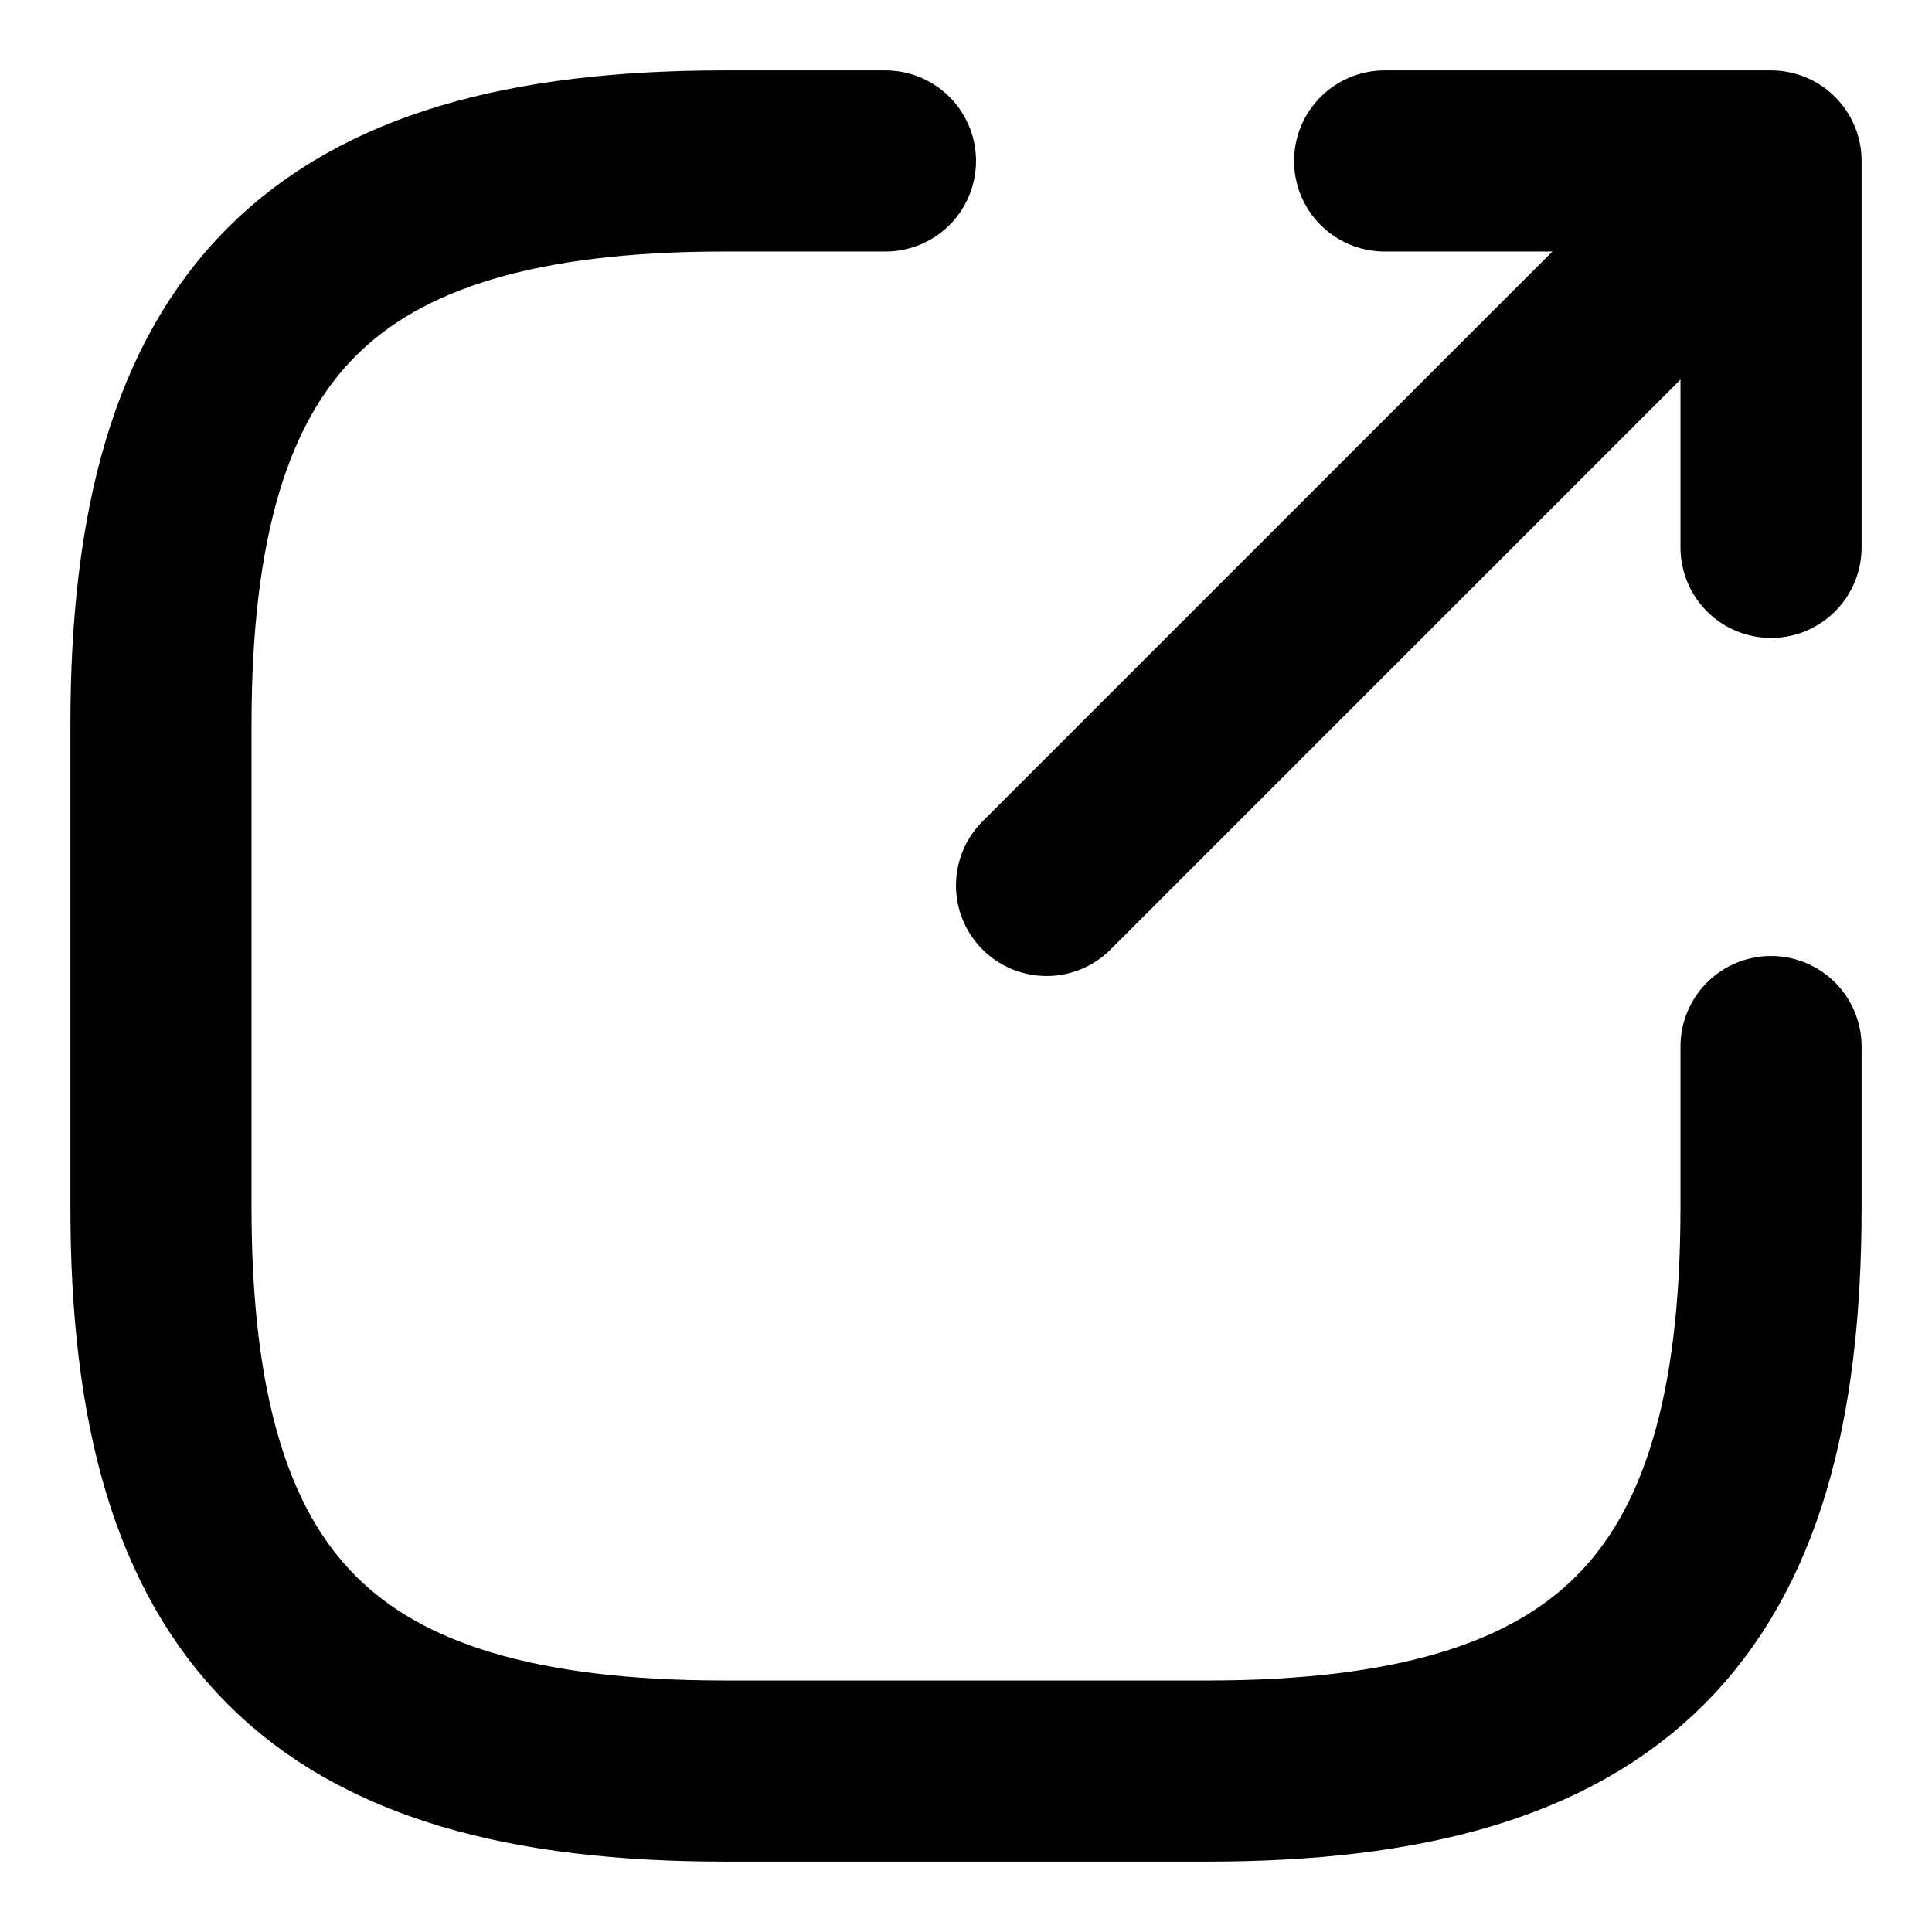
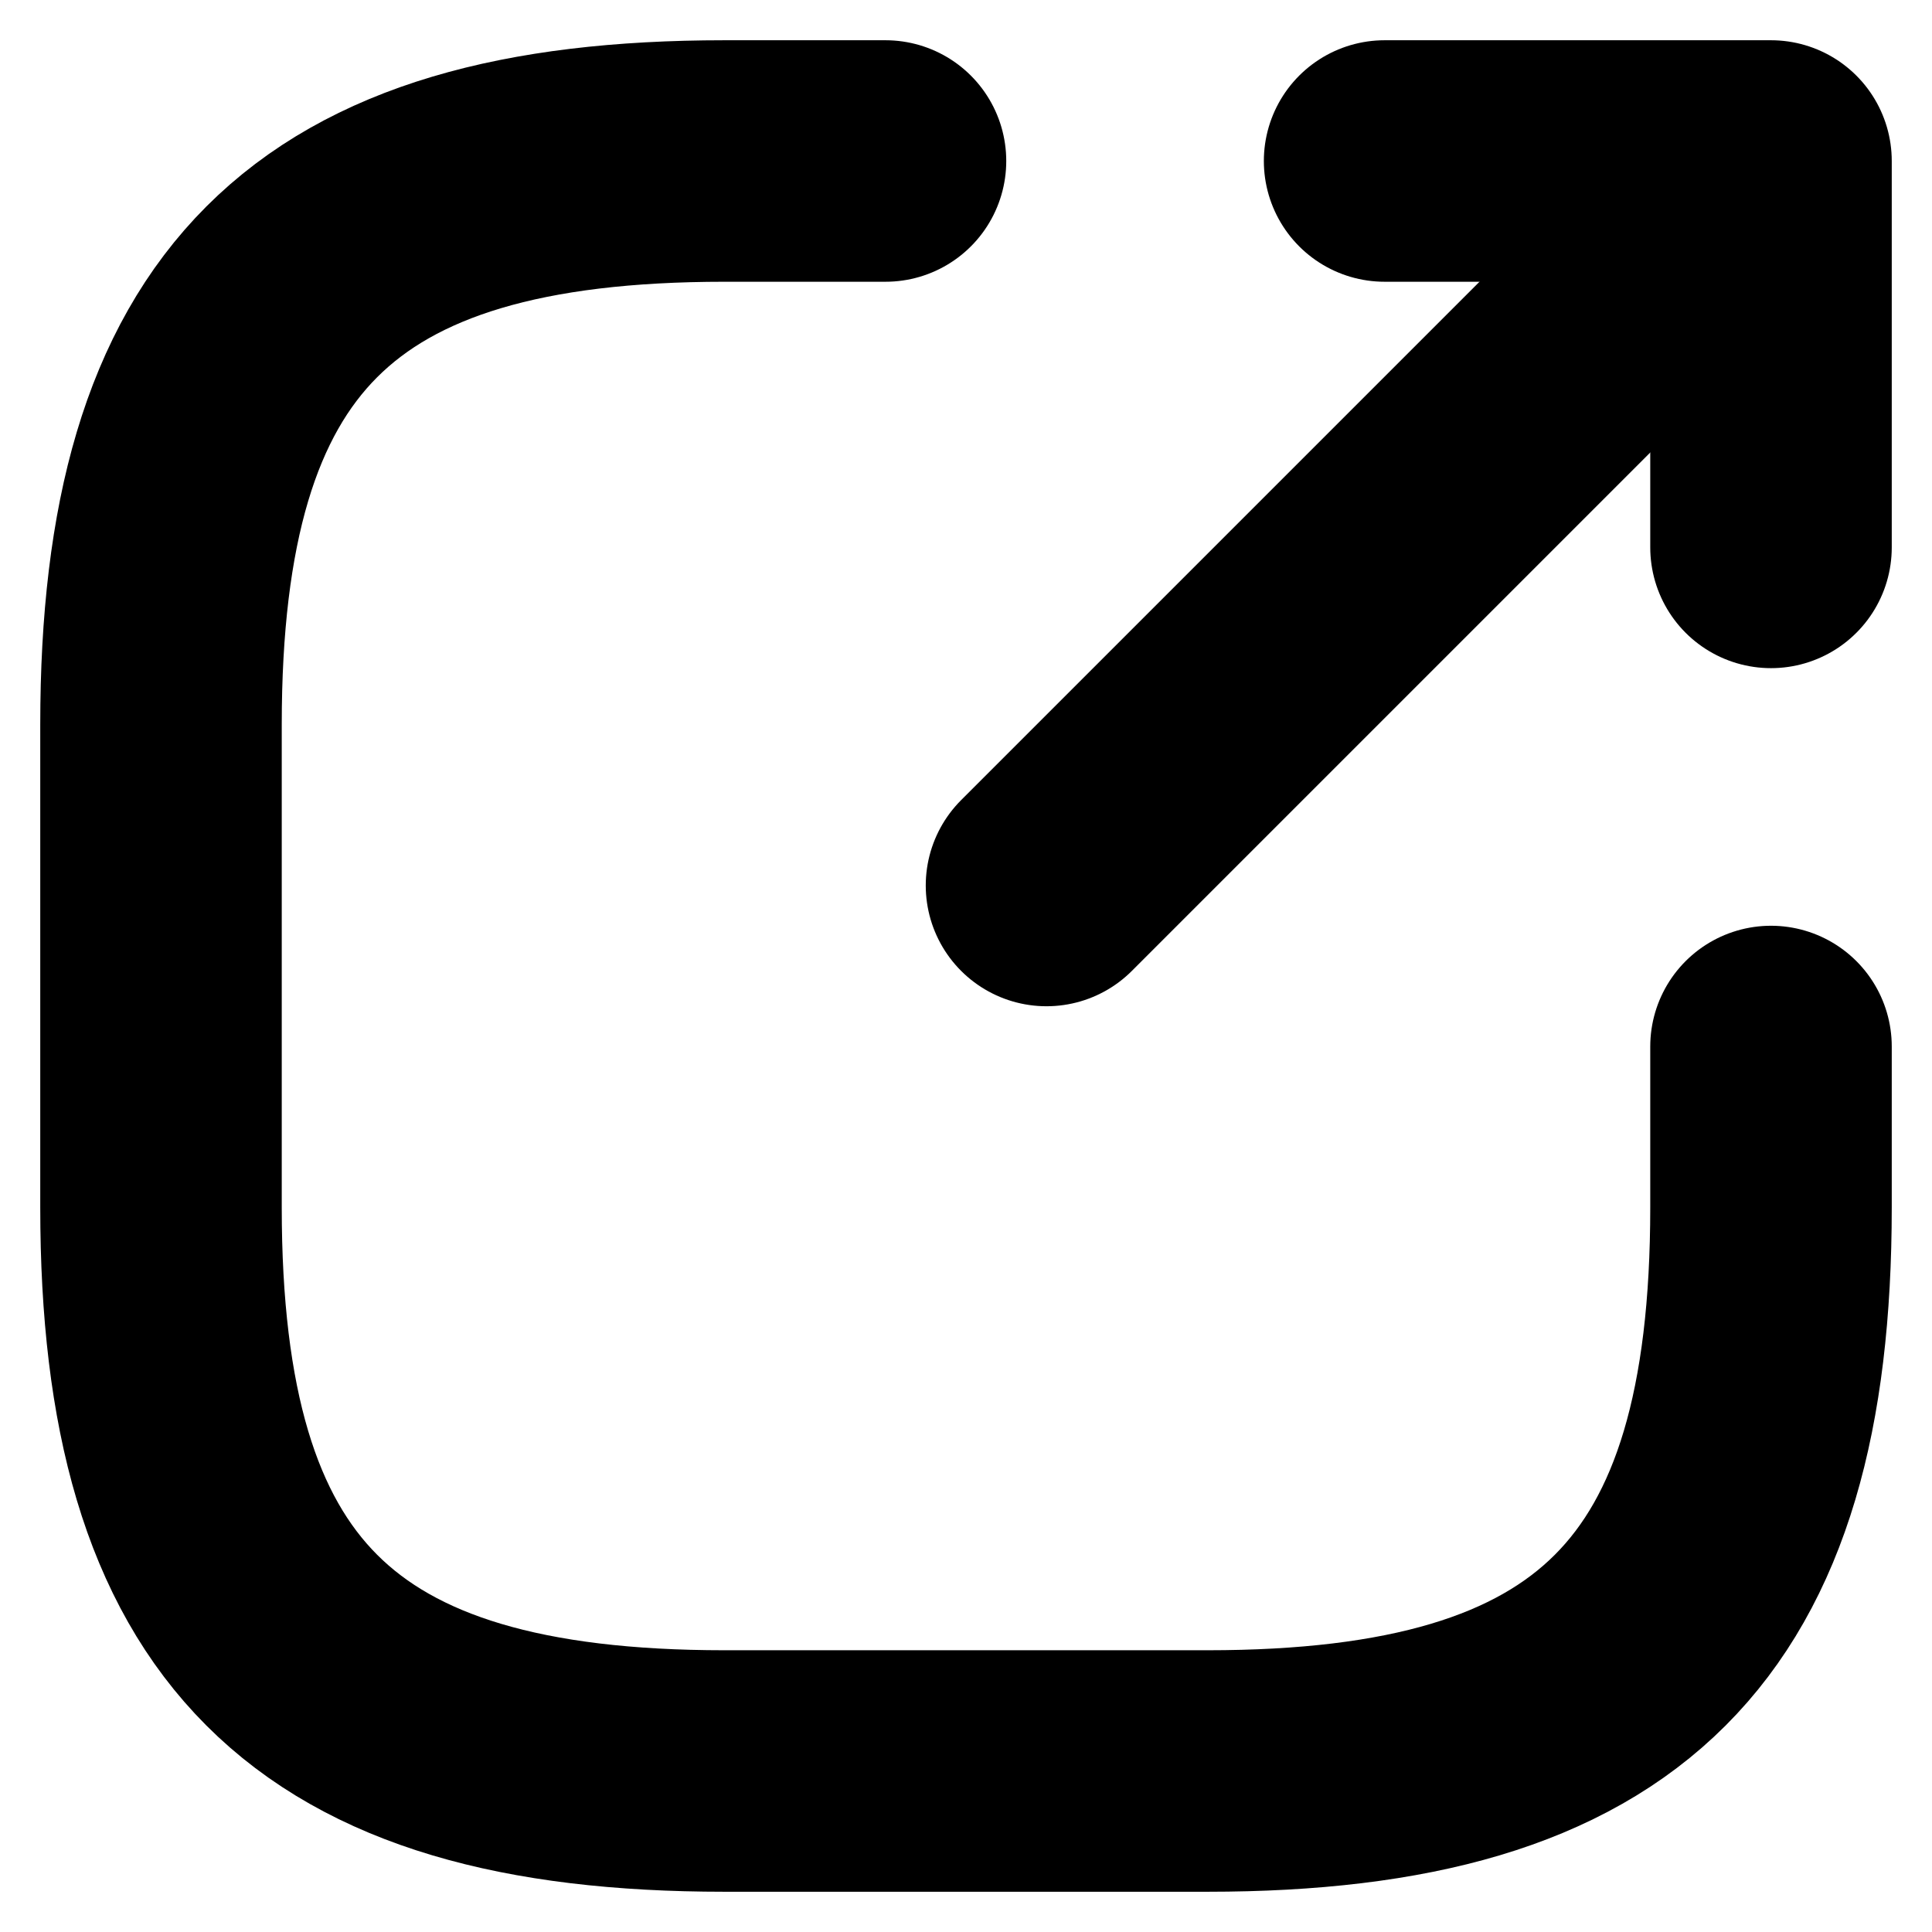
- <svg xmlns="http://www.w3.org/2000/svg" width="16" height="16" viewBox="0 0 16 16" fill="none">
-   <path d="M8.667 7.333L14.133 1.867" stroke="currentColor" stroke-width="1.5" stroke-linecap="round" stroke-linejoin="round" />
-   <path d="M14.667 4.533V1.333H11.467" stroke="currentColor" stroke-width="1.5" stroke-linecap="round" stroke-linejoin="round" />
-   <path d="M7.333 1.333H6C2.667 1.333 1.333 2.667 1.333 6V10C1.333 13.333 2.667 14.667 6 14.667H10C13.333 14.667 14.667 13.333 14.667 10V8.667" stroke="currentColor" stroke-width="1.5" stroke-linecap="round" stroke-linejoin="round" />
+ <svg xmlns="http://www.w3.org/2000/svg" width="12" height="12" viewBox="0 0 12 12" fill="none">
+   <path d="M6.5 5.5L10.6 1.4" stroke="currentColor" stroke-width="1.5" stroke-linecap="round" stroke-linejoin="round" />
+   <path d="M11 3.4V1H8.6" stroke="currentColor" stroke-width="1.5" stroke-linecap="round" stroke-linejoin="round" />
+   <path d="M5.5 1H4.5C2 1 1 2 1 4.5V7.5C1 10 2 11 4.5 11H7.5C10 11 11 10 11 7.5V6.5" stroke="currentColor" stroke-width="1.5" stroke-linecap="round" stroke-linejoin="round" />
</svg>
